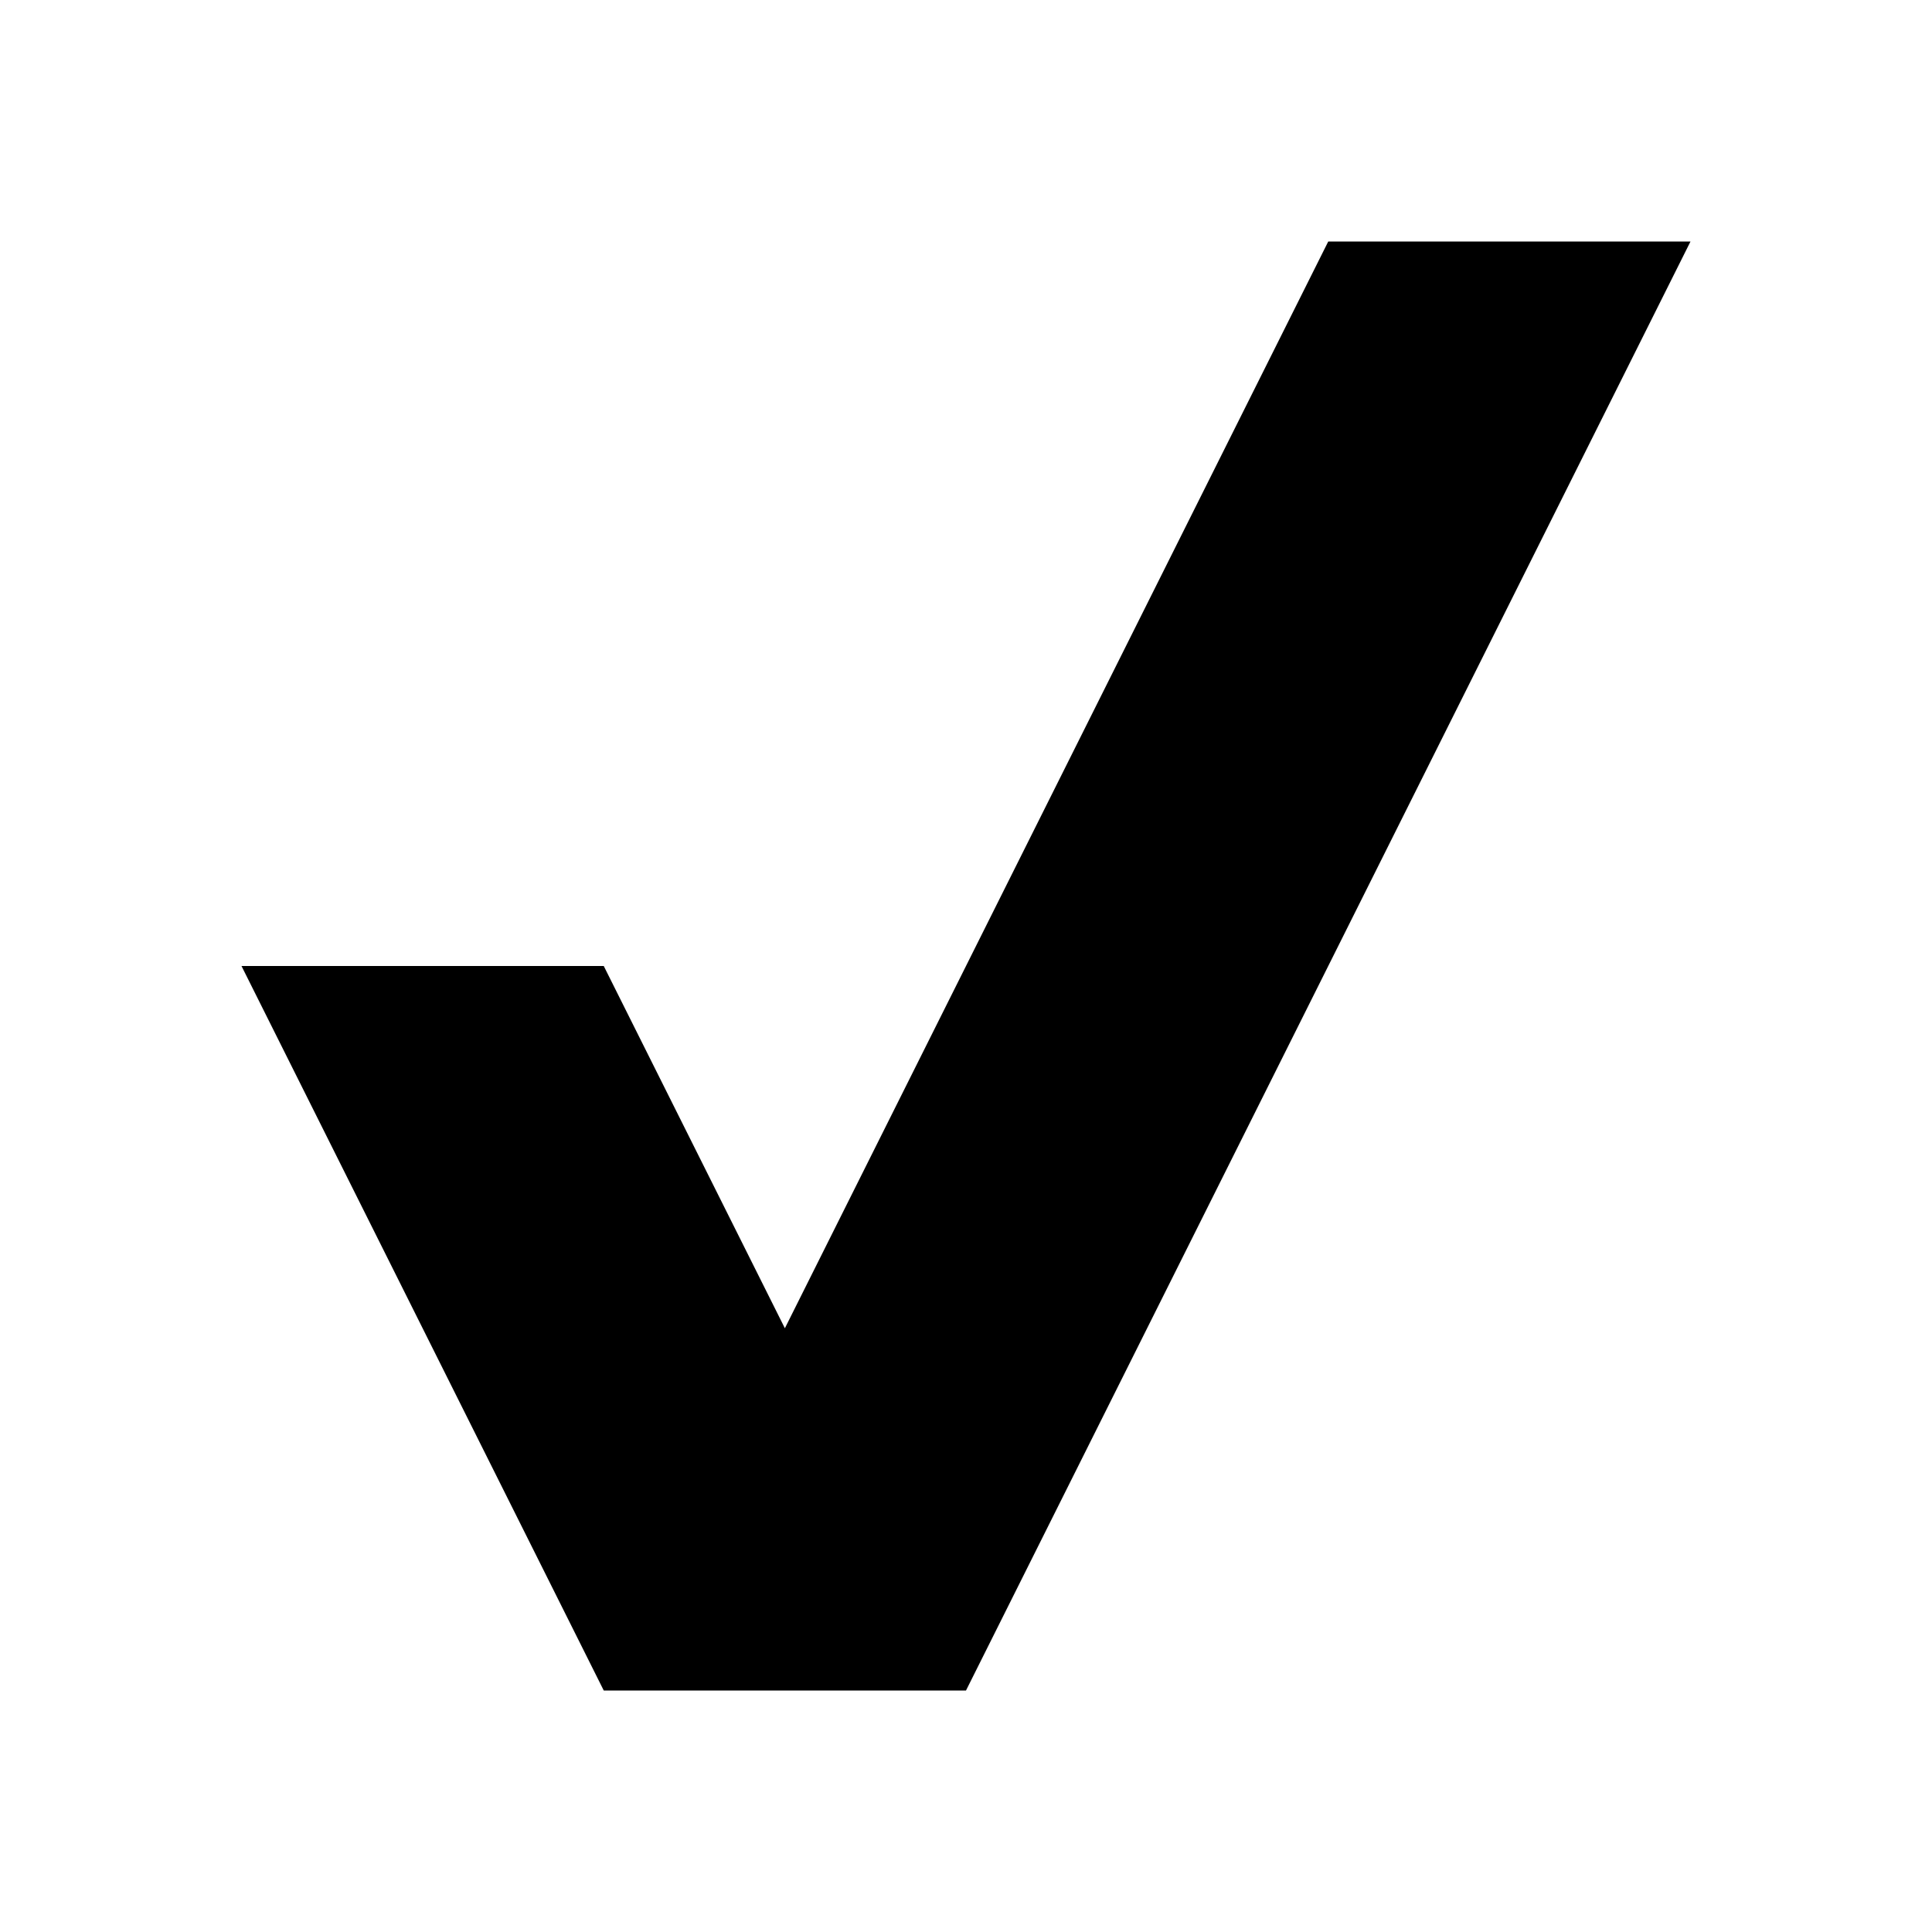
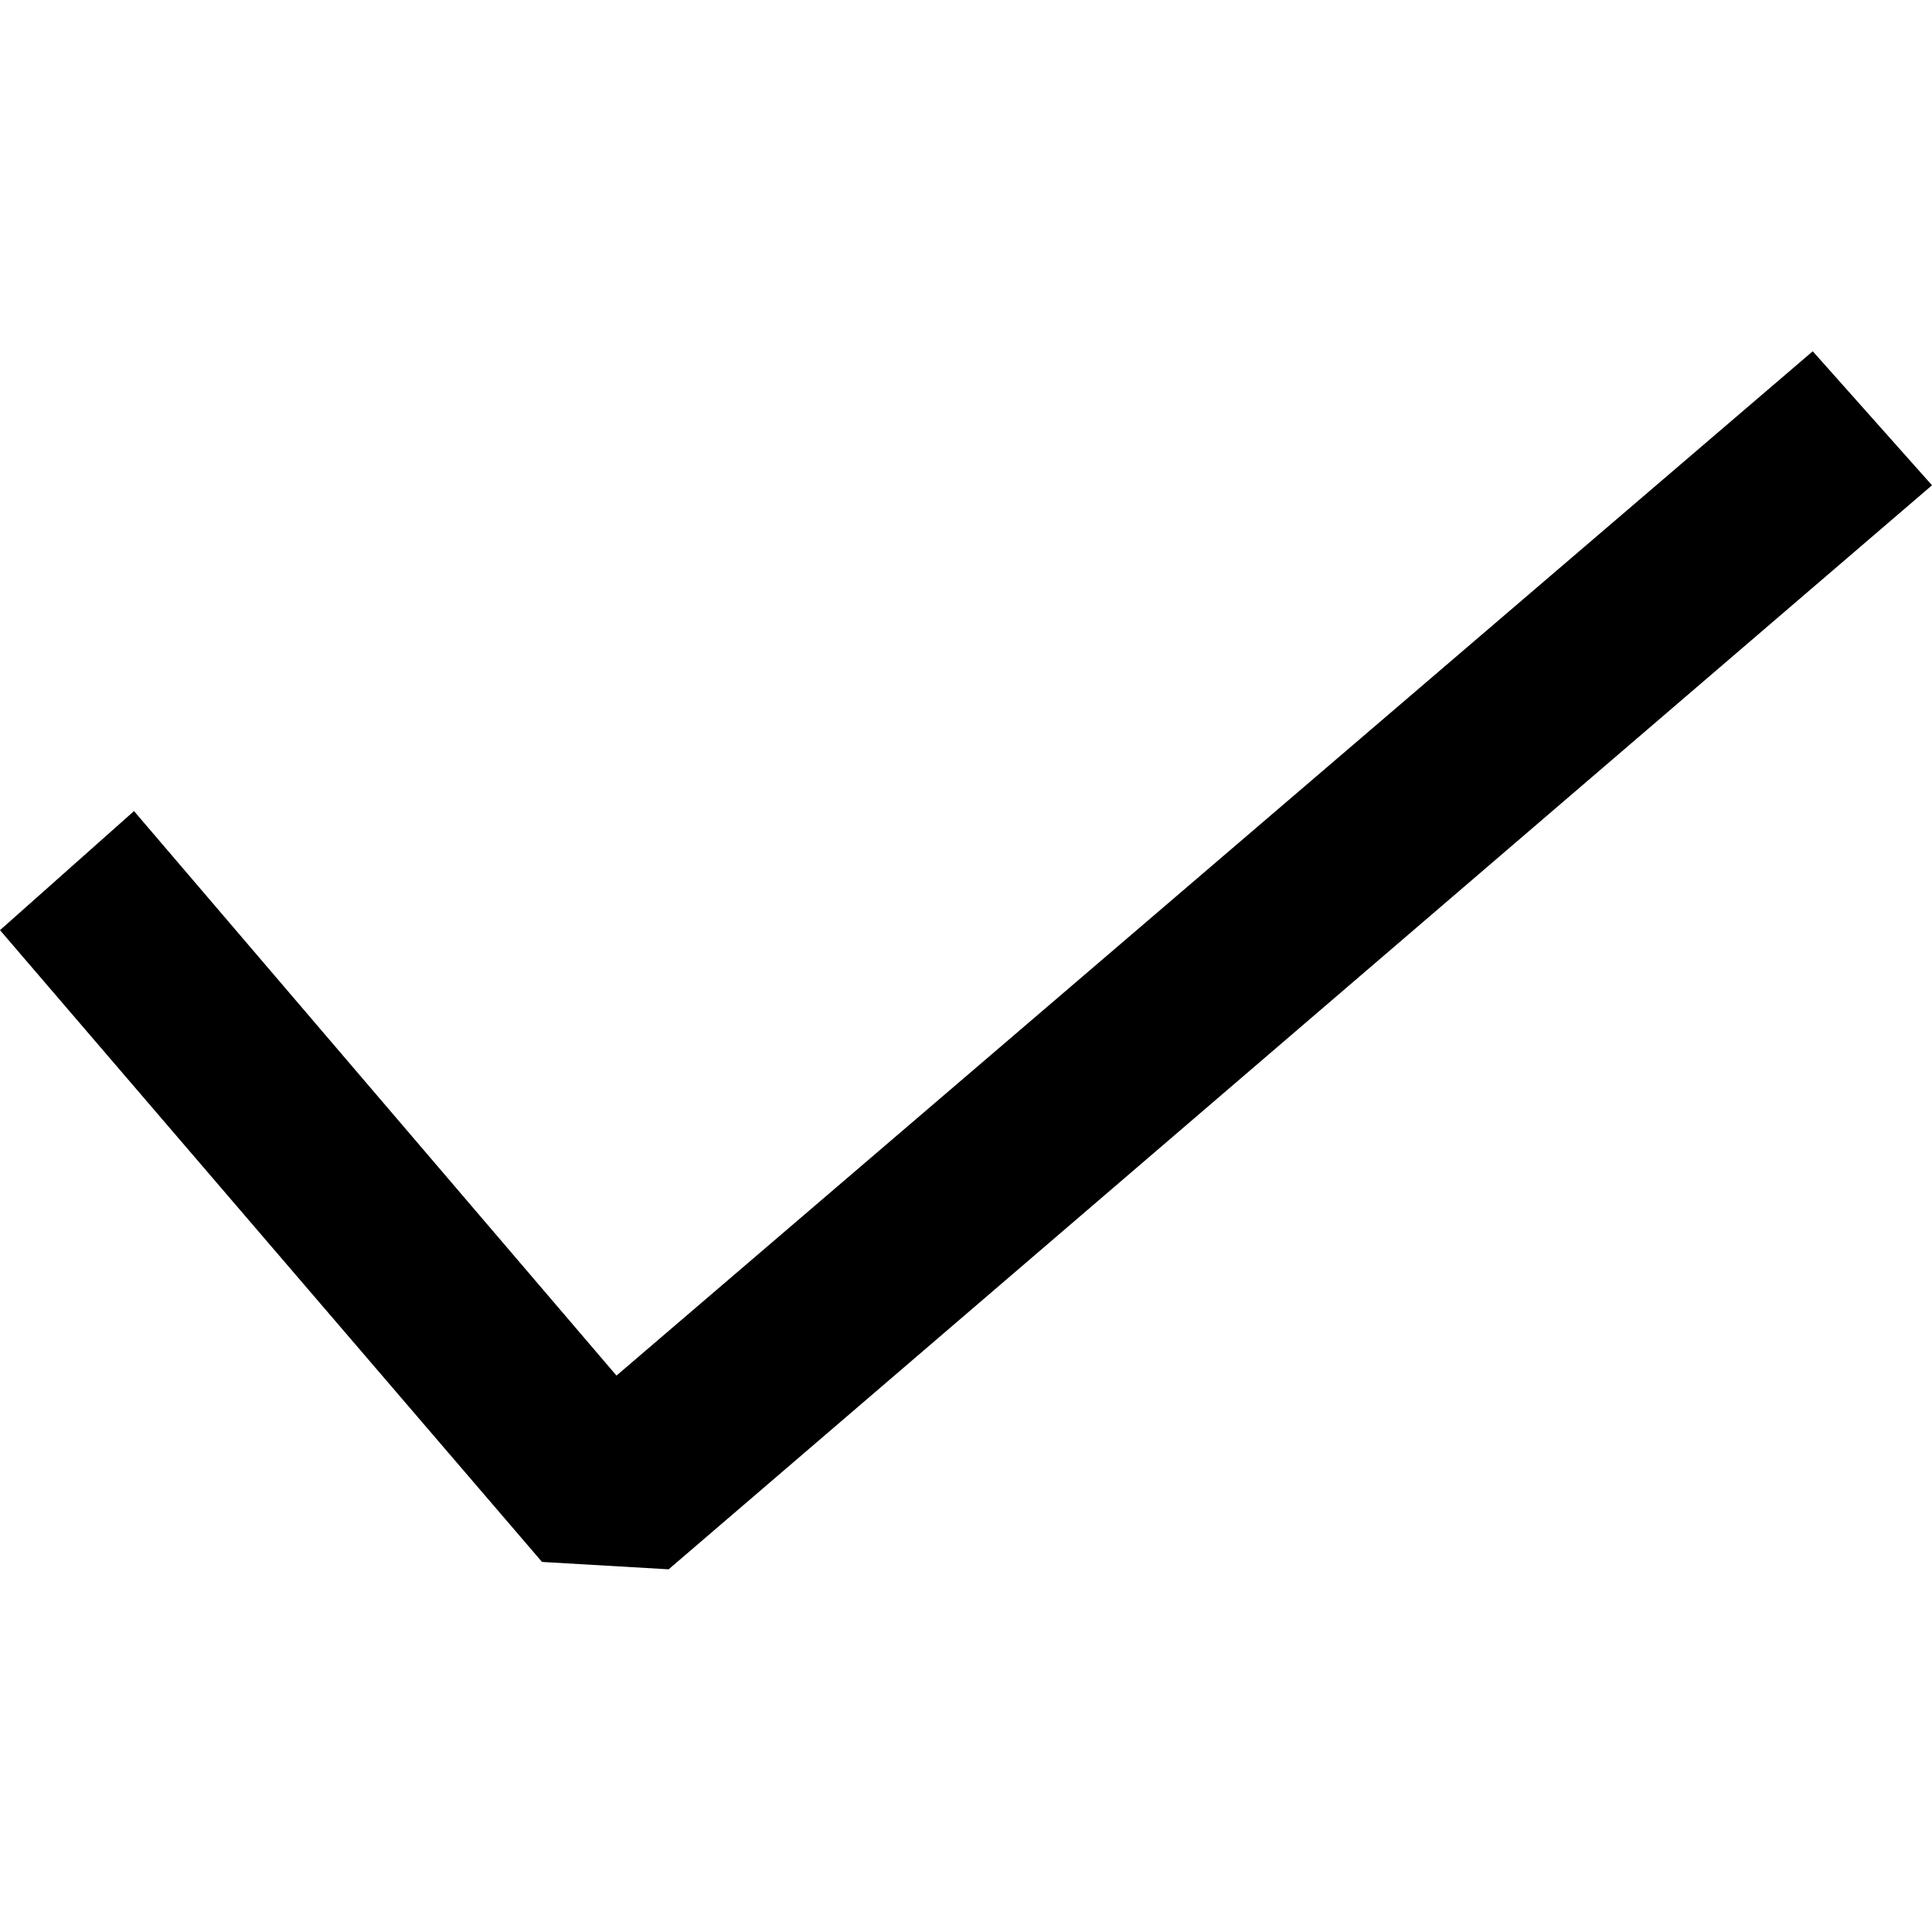
- <svg xmlns="http://www.w3.org/2000/svg" width="100%" height="100%" viewBox="0 0 16 16" version="1.1" xml:space="preserve" style="fill-rule:evenodd;clip-rule:evenodd;stroke-linejoin:round;stroke-miterlimit:1.414;">
-   <path d="M11,2L6.5,11L5,8L2,8L5,14L8,14L14,2L11,2Z" style="fill-rule:nonzero;" />
+ <svg xmlns="http://www.w3.org/2000/svg" width="11px" height="11px" viewBox="0 0 11 11" version="1.1" xml:space="preserve" style="fill-rule:evenodd;clip-rule:evenodd;stroke-linejoin:round;stroke-miterlimit:2;">
+   <path d="M11,2.763l-7.193,6.172l-0.721,-0.042l-3.086,-3.597l0.763,-0.678l2.747,3.214l6.811,-5.832l0.679,0.763Z" />
</svg>
